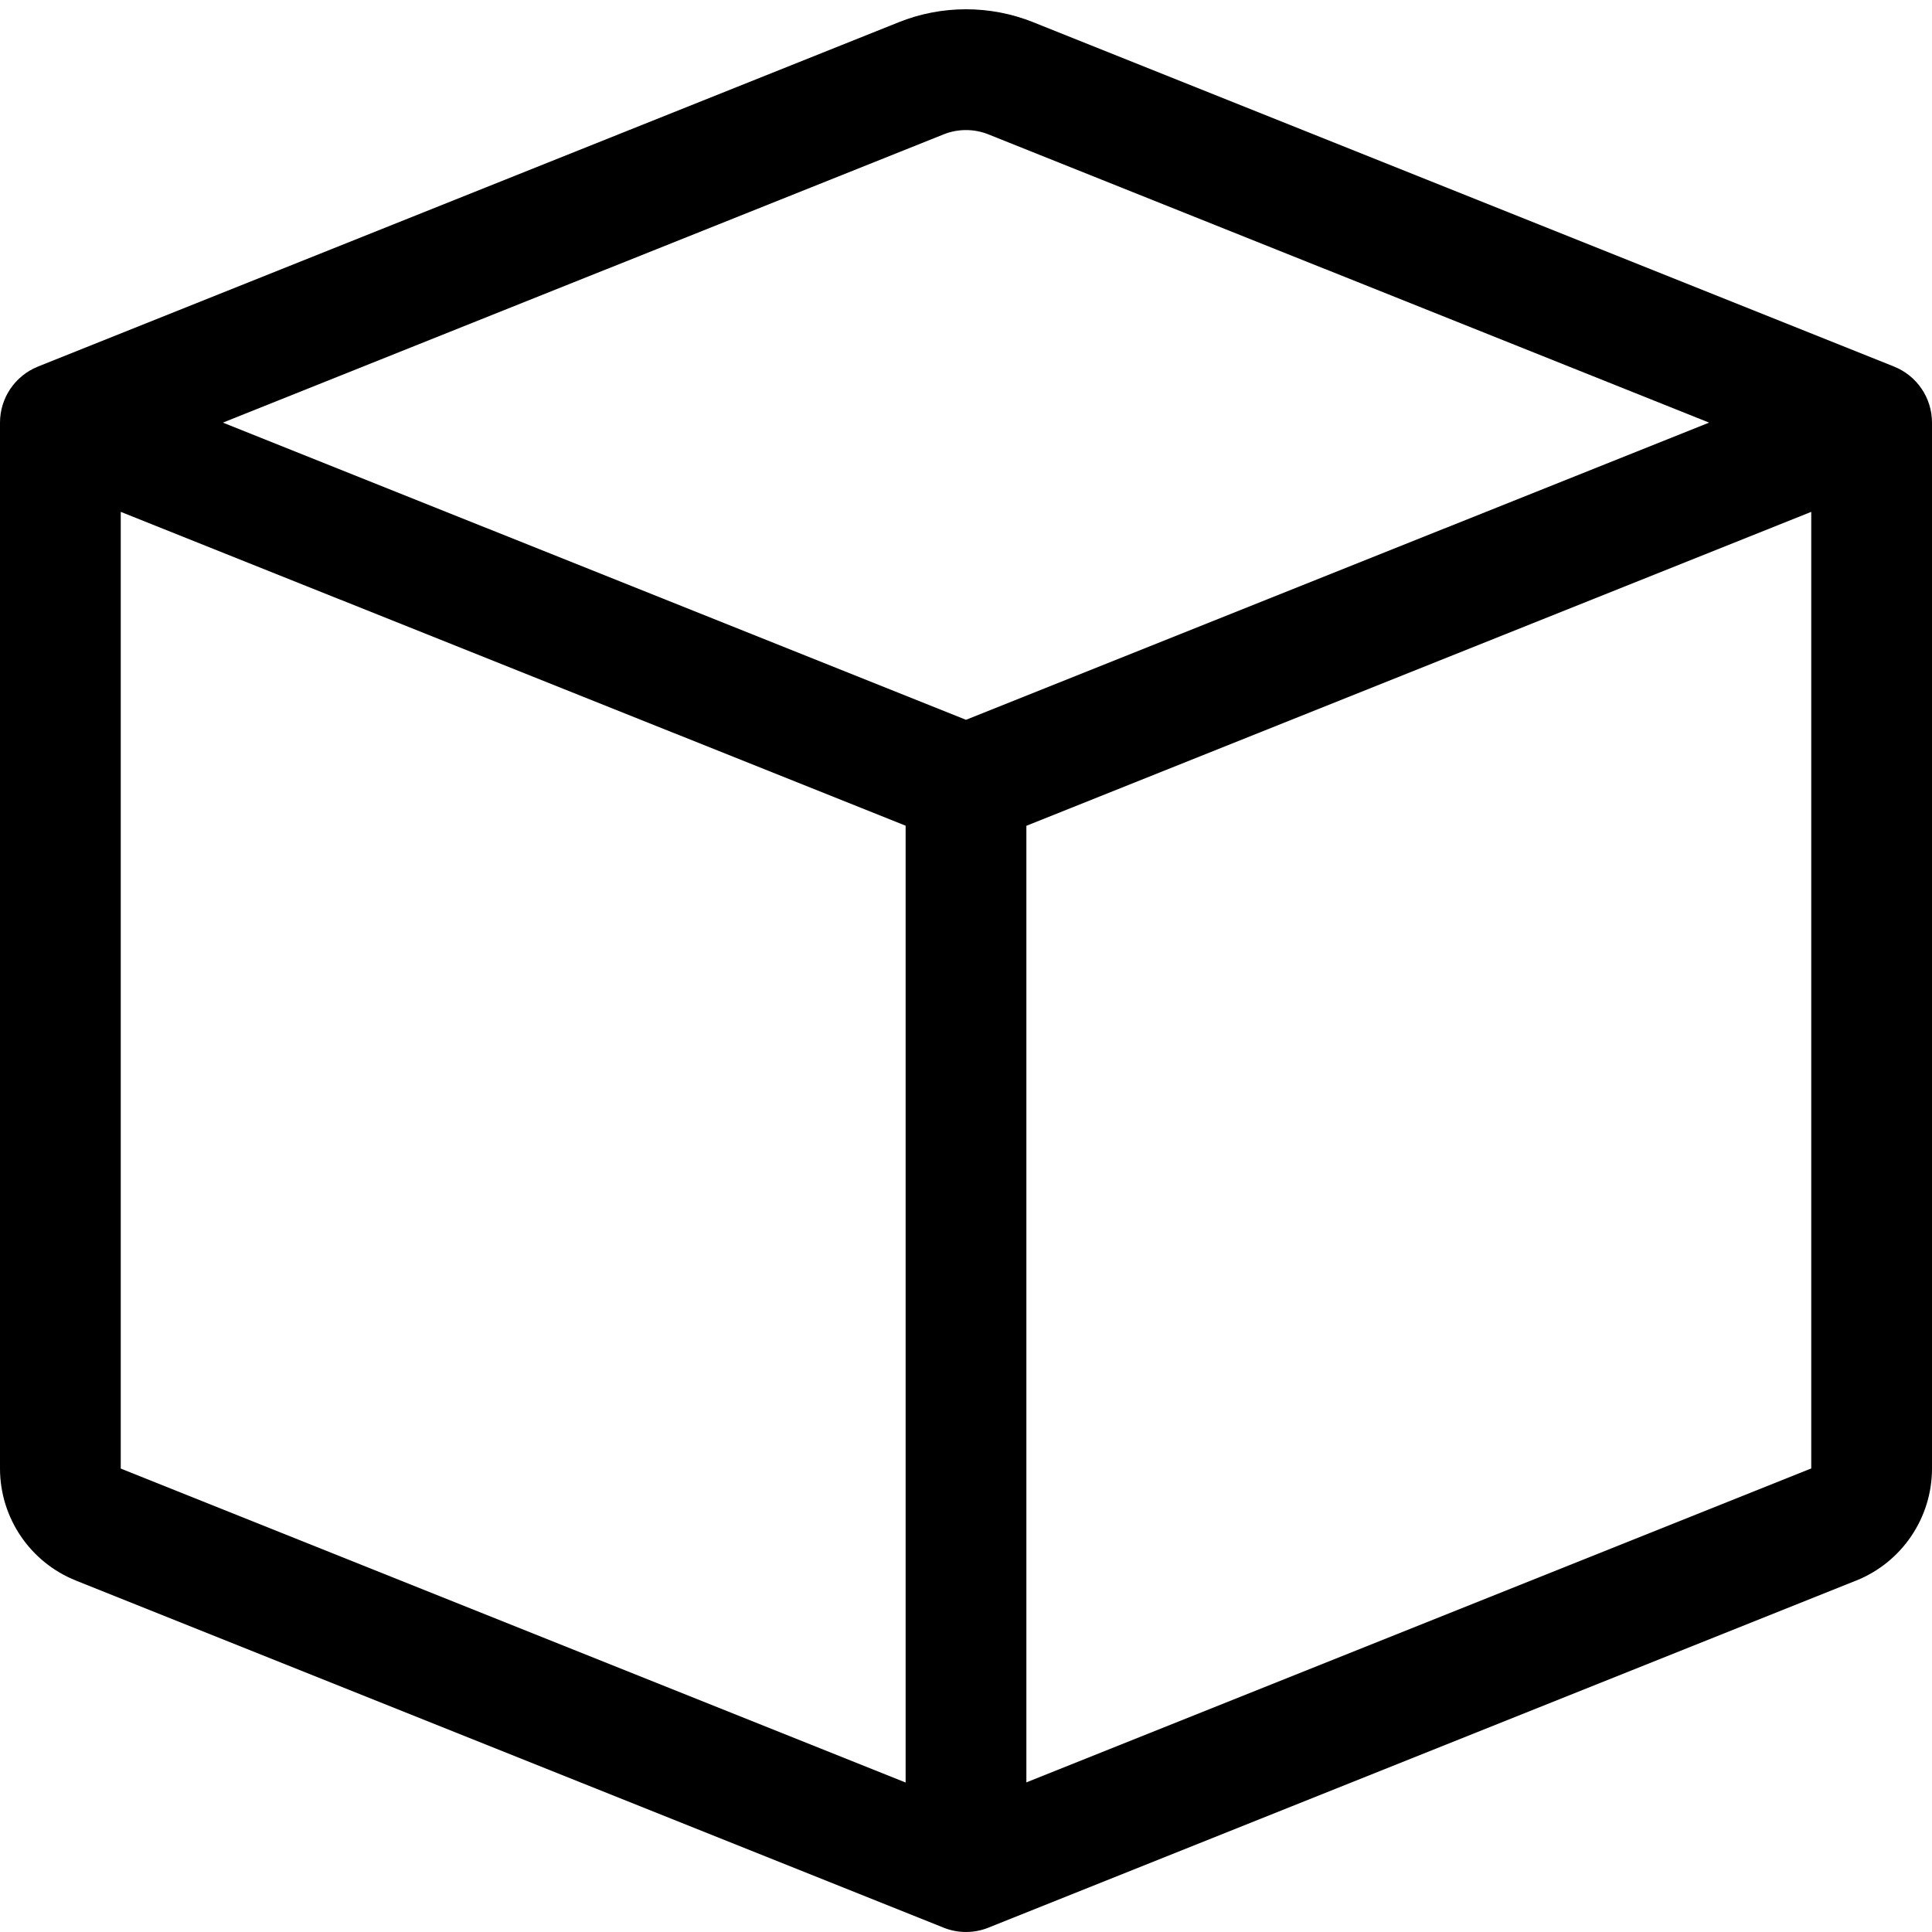
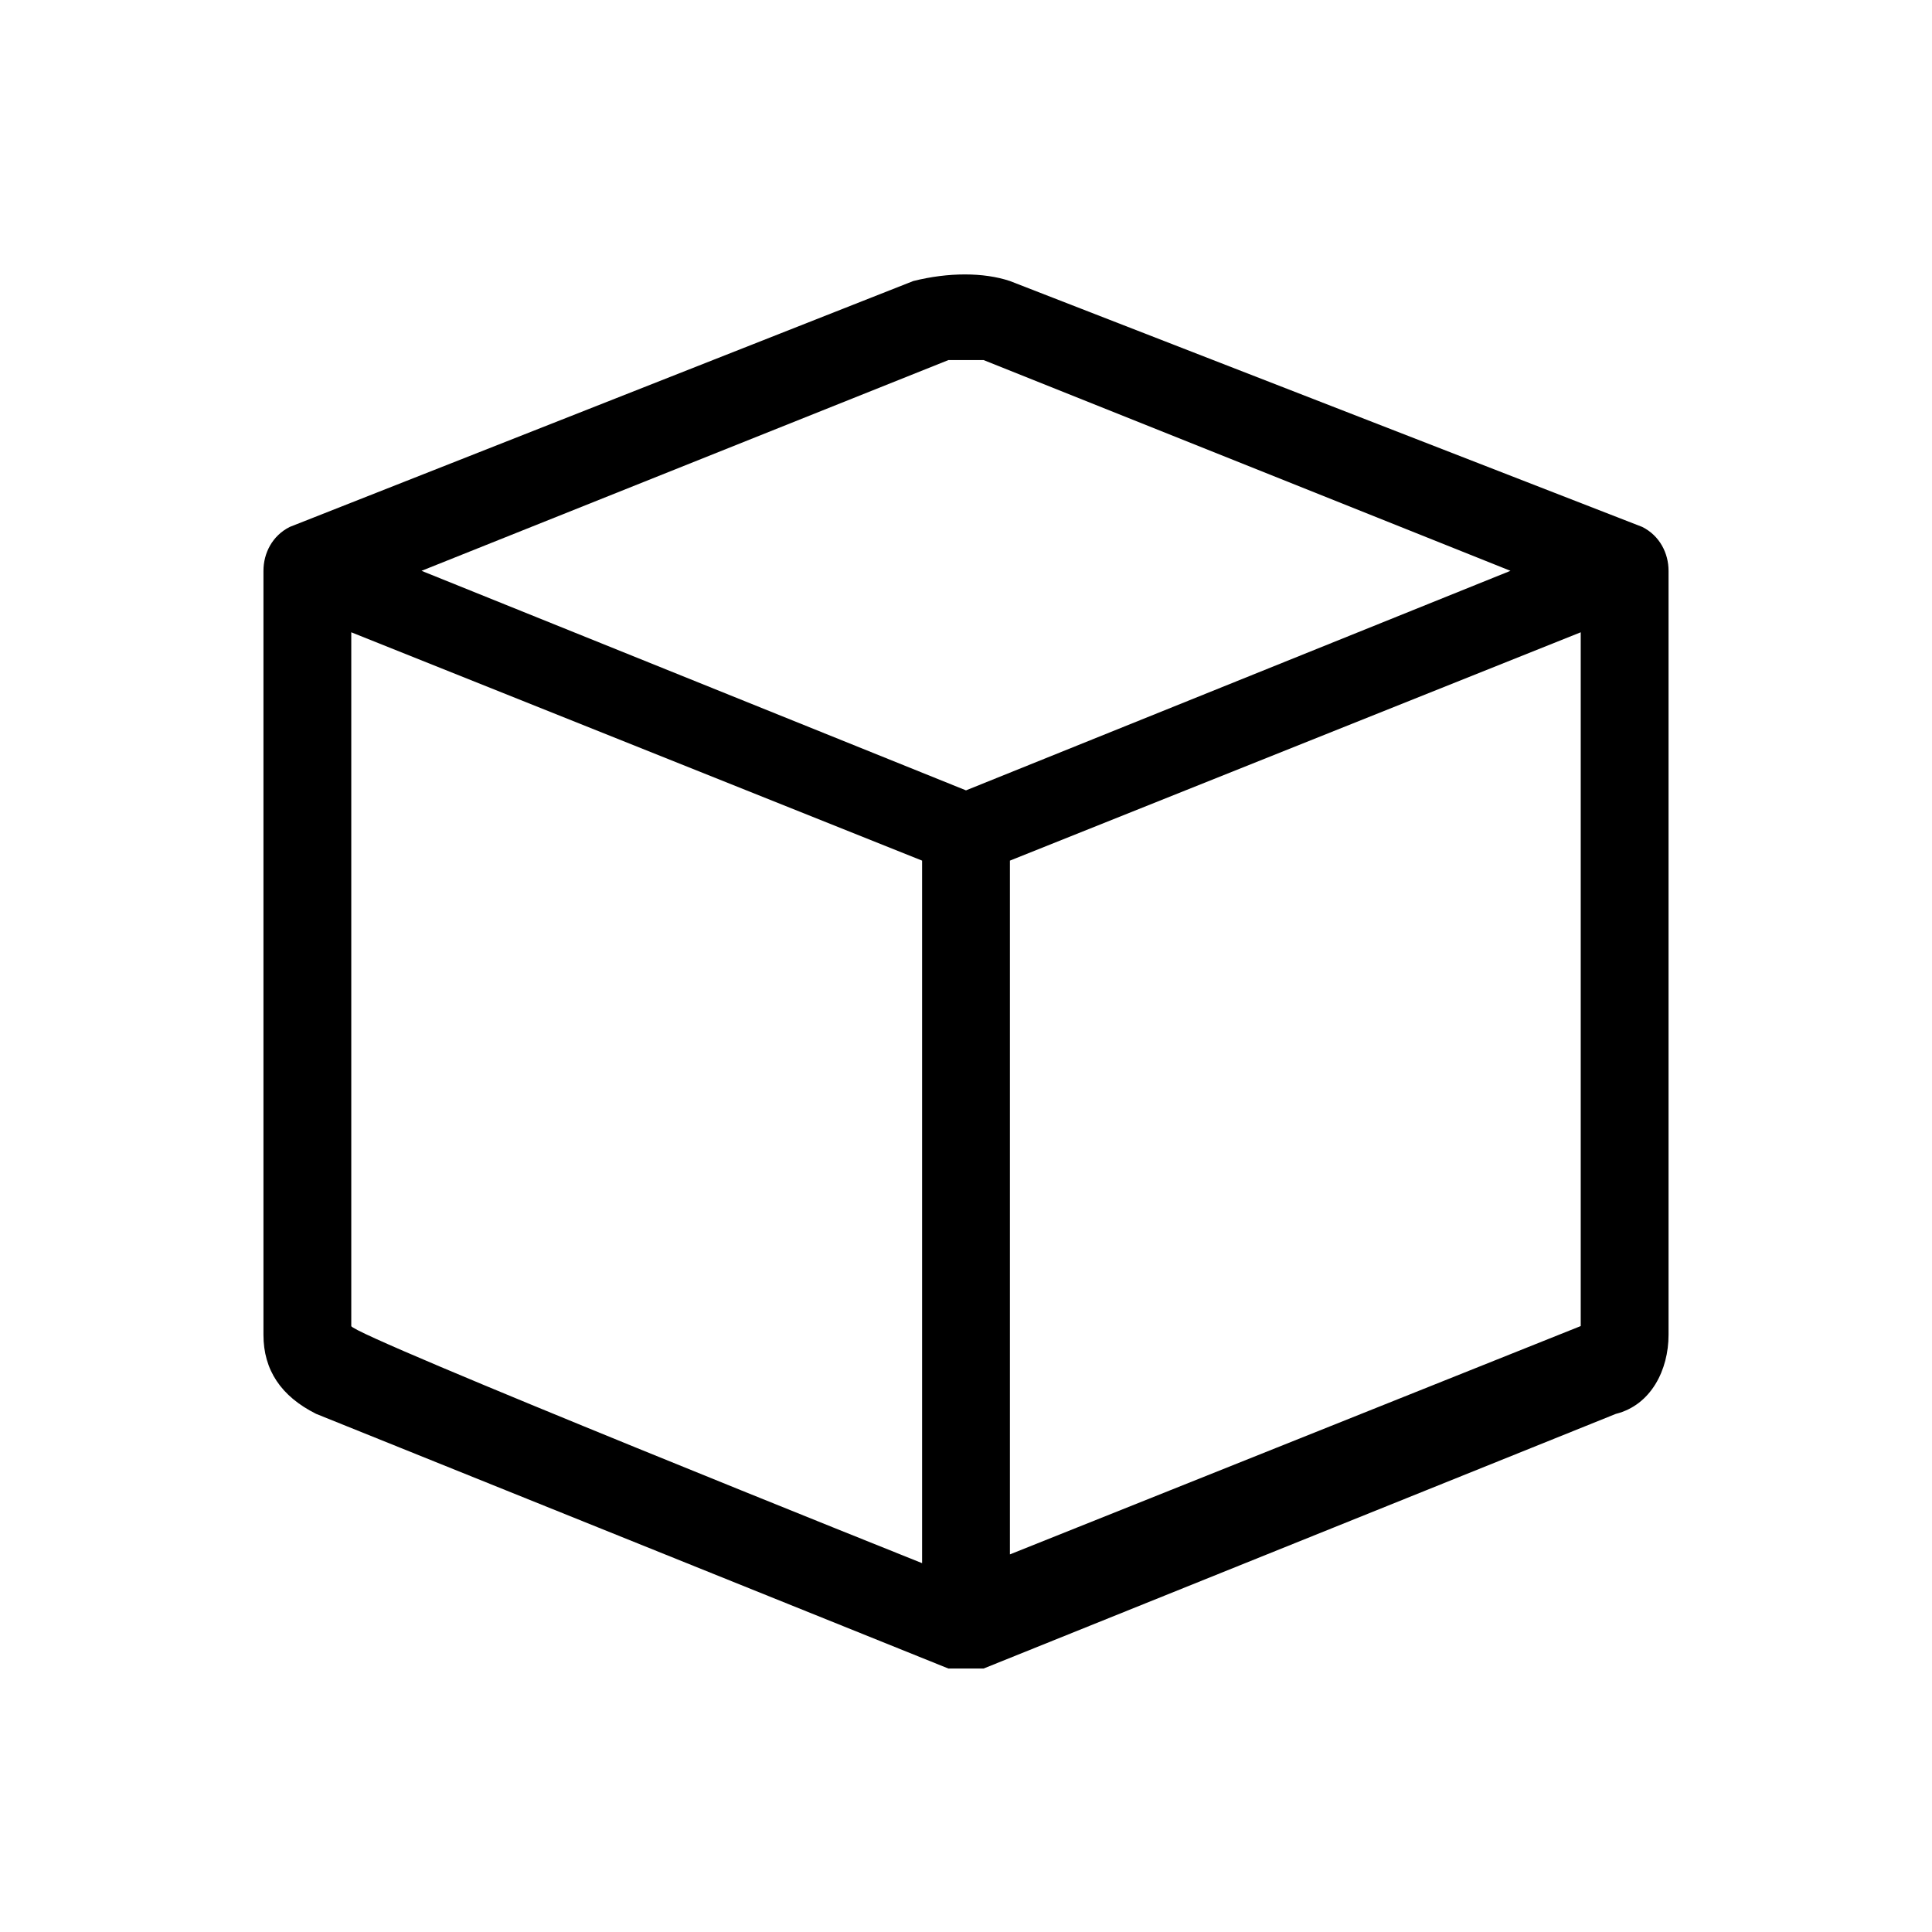
- <svg xmlns="http://www.w3.org/2000/svg" width="16" height="16" fill="currentColor" class="bi bi-box" viewBox="0 0 16 16">
-   <path d="M8.186 1.113a.5.5 0 0 0-.372 0L1.846 3.5 8 5.961 14.154 3.5 8.186 1.113zM15 4.239l-6.5 2.6v7.922l6.5-2.6V4.24zM7.5 14.762V6.838L1 4.239v7.923l6.5 2.6zM7.443.184a1.5 1.5 0 0 1 1.114 0l7.129 2.852A.5.5 0 0 1 16 3.5v8.662a1 1 0 0 1-.629.928l-7.185 2.874a.5.5 0 0 1-.372 0L.63 13.09a1 1 0 0 1-.63-.928V3.5a.5.5 0 0 1 .314-.464L7.443.184z" />
+ <svg xmlns="http://www.w3.org/2000/svg" version="1.1" id="图层_1" x="0px" y="0px" viewBox="0 0 22 22" style="enable-background:new 0 0 22 22;" xml:space="preserve">
+   <path d="M11.2,4.1c-0.1,0-0.3,0-0.4,0l-6,2.4L11,9l6.2-2.5L11.2,4.1z M18,7.2l-6.5,2.6v7.9l6.5-2.6V7.2L18,7.2z M10.5,17.8V9.8  L4,7.2v7.9C4,15.2,10.5,17.8,10.5,17.8z M10.4,3.2c0.4-0.1,0.8-0.1,1.1,0L18.7,6C18.9,6.1,19,6.3,19,6.5v8.7c0,0.4-0.2,0.8-0.6,0.9  L11.2,19c-0.1,0-0.3,0-0.4,0l-7.2-2.9C3.2,15.9,3,15.6,3,15.2V6.5C3,6.3,3.1,6.1,3.3,6L10.4,3.2z" />
</svg>
